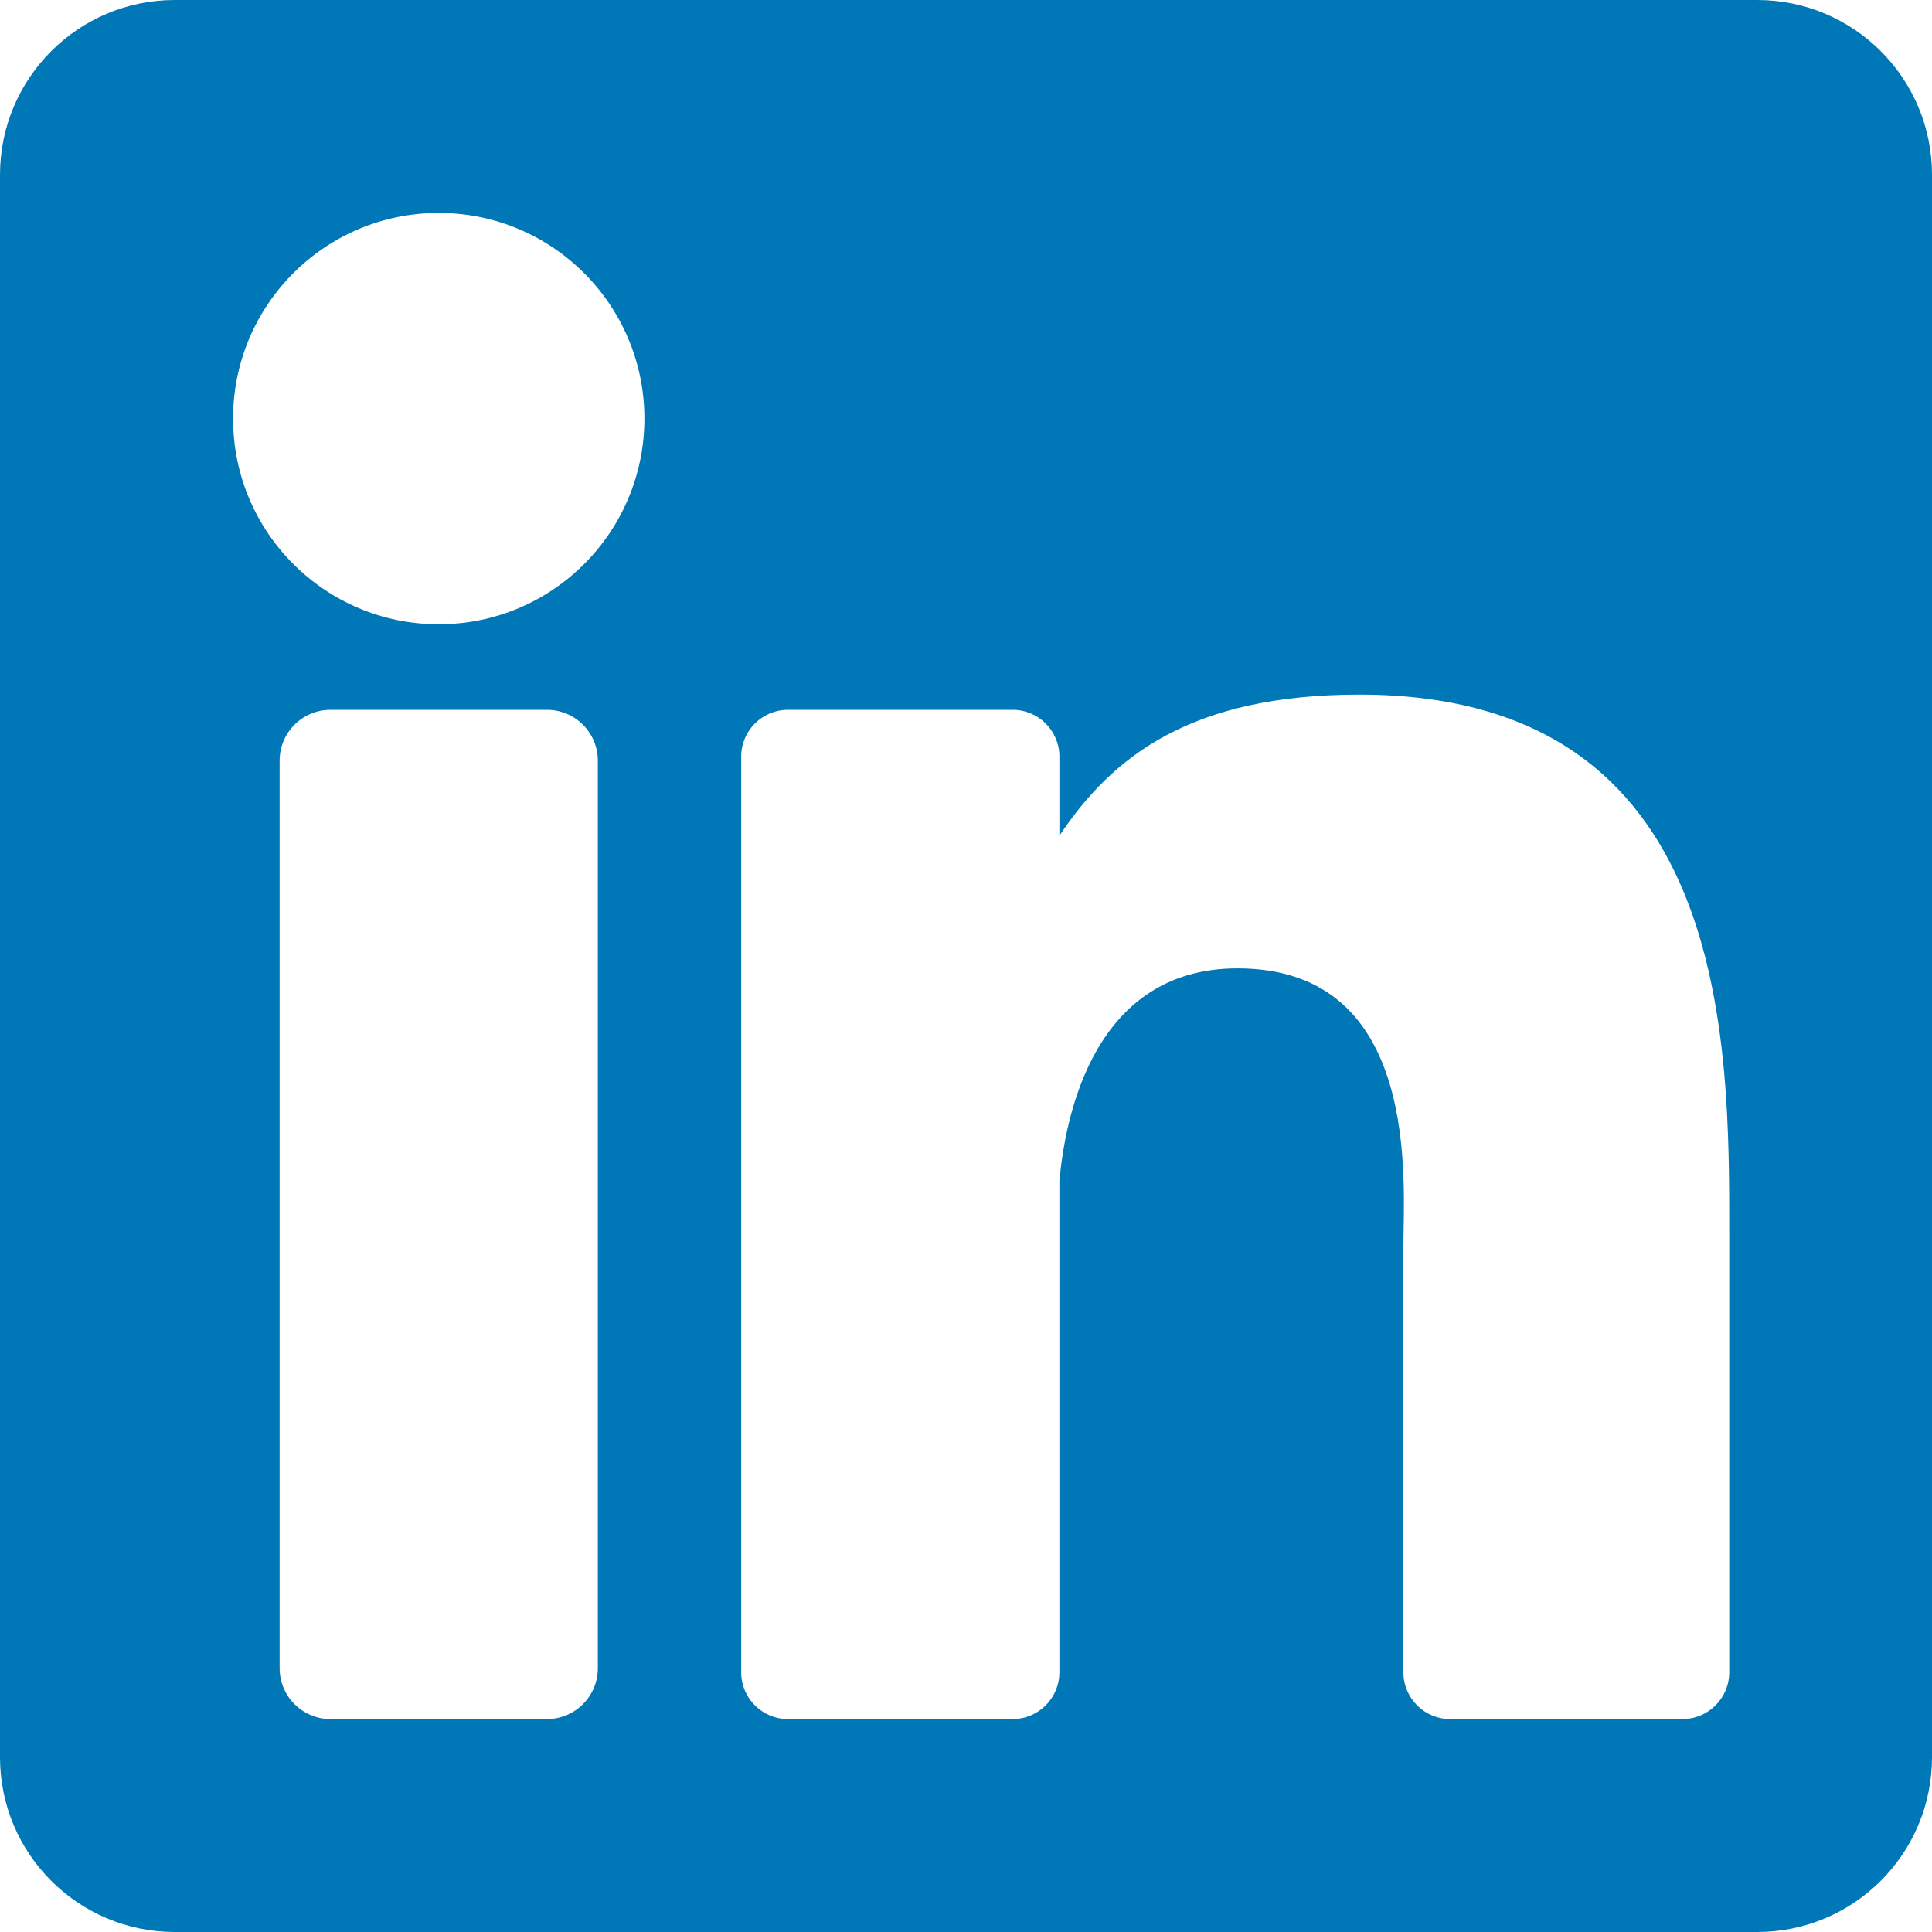
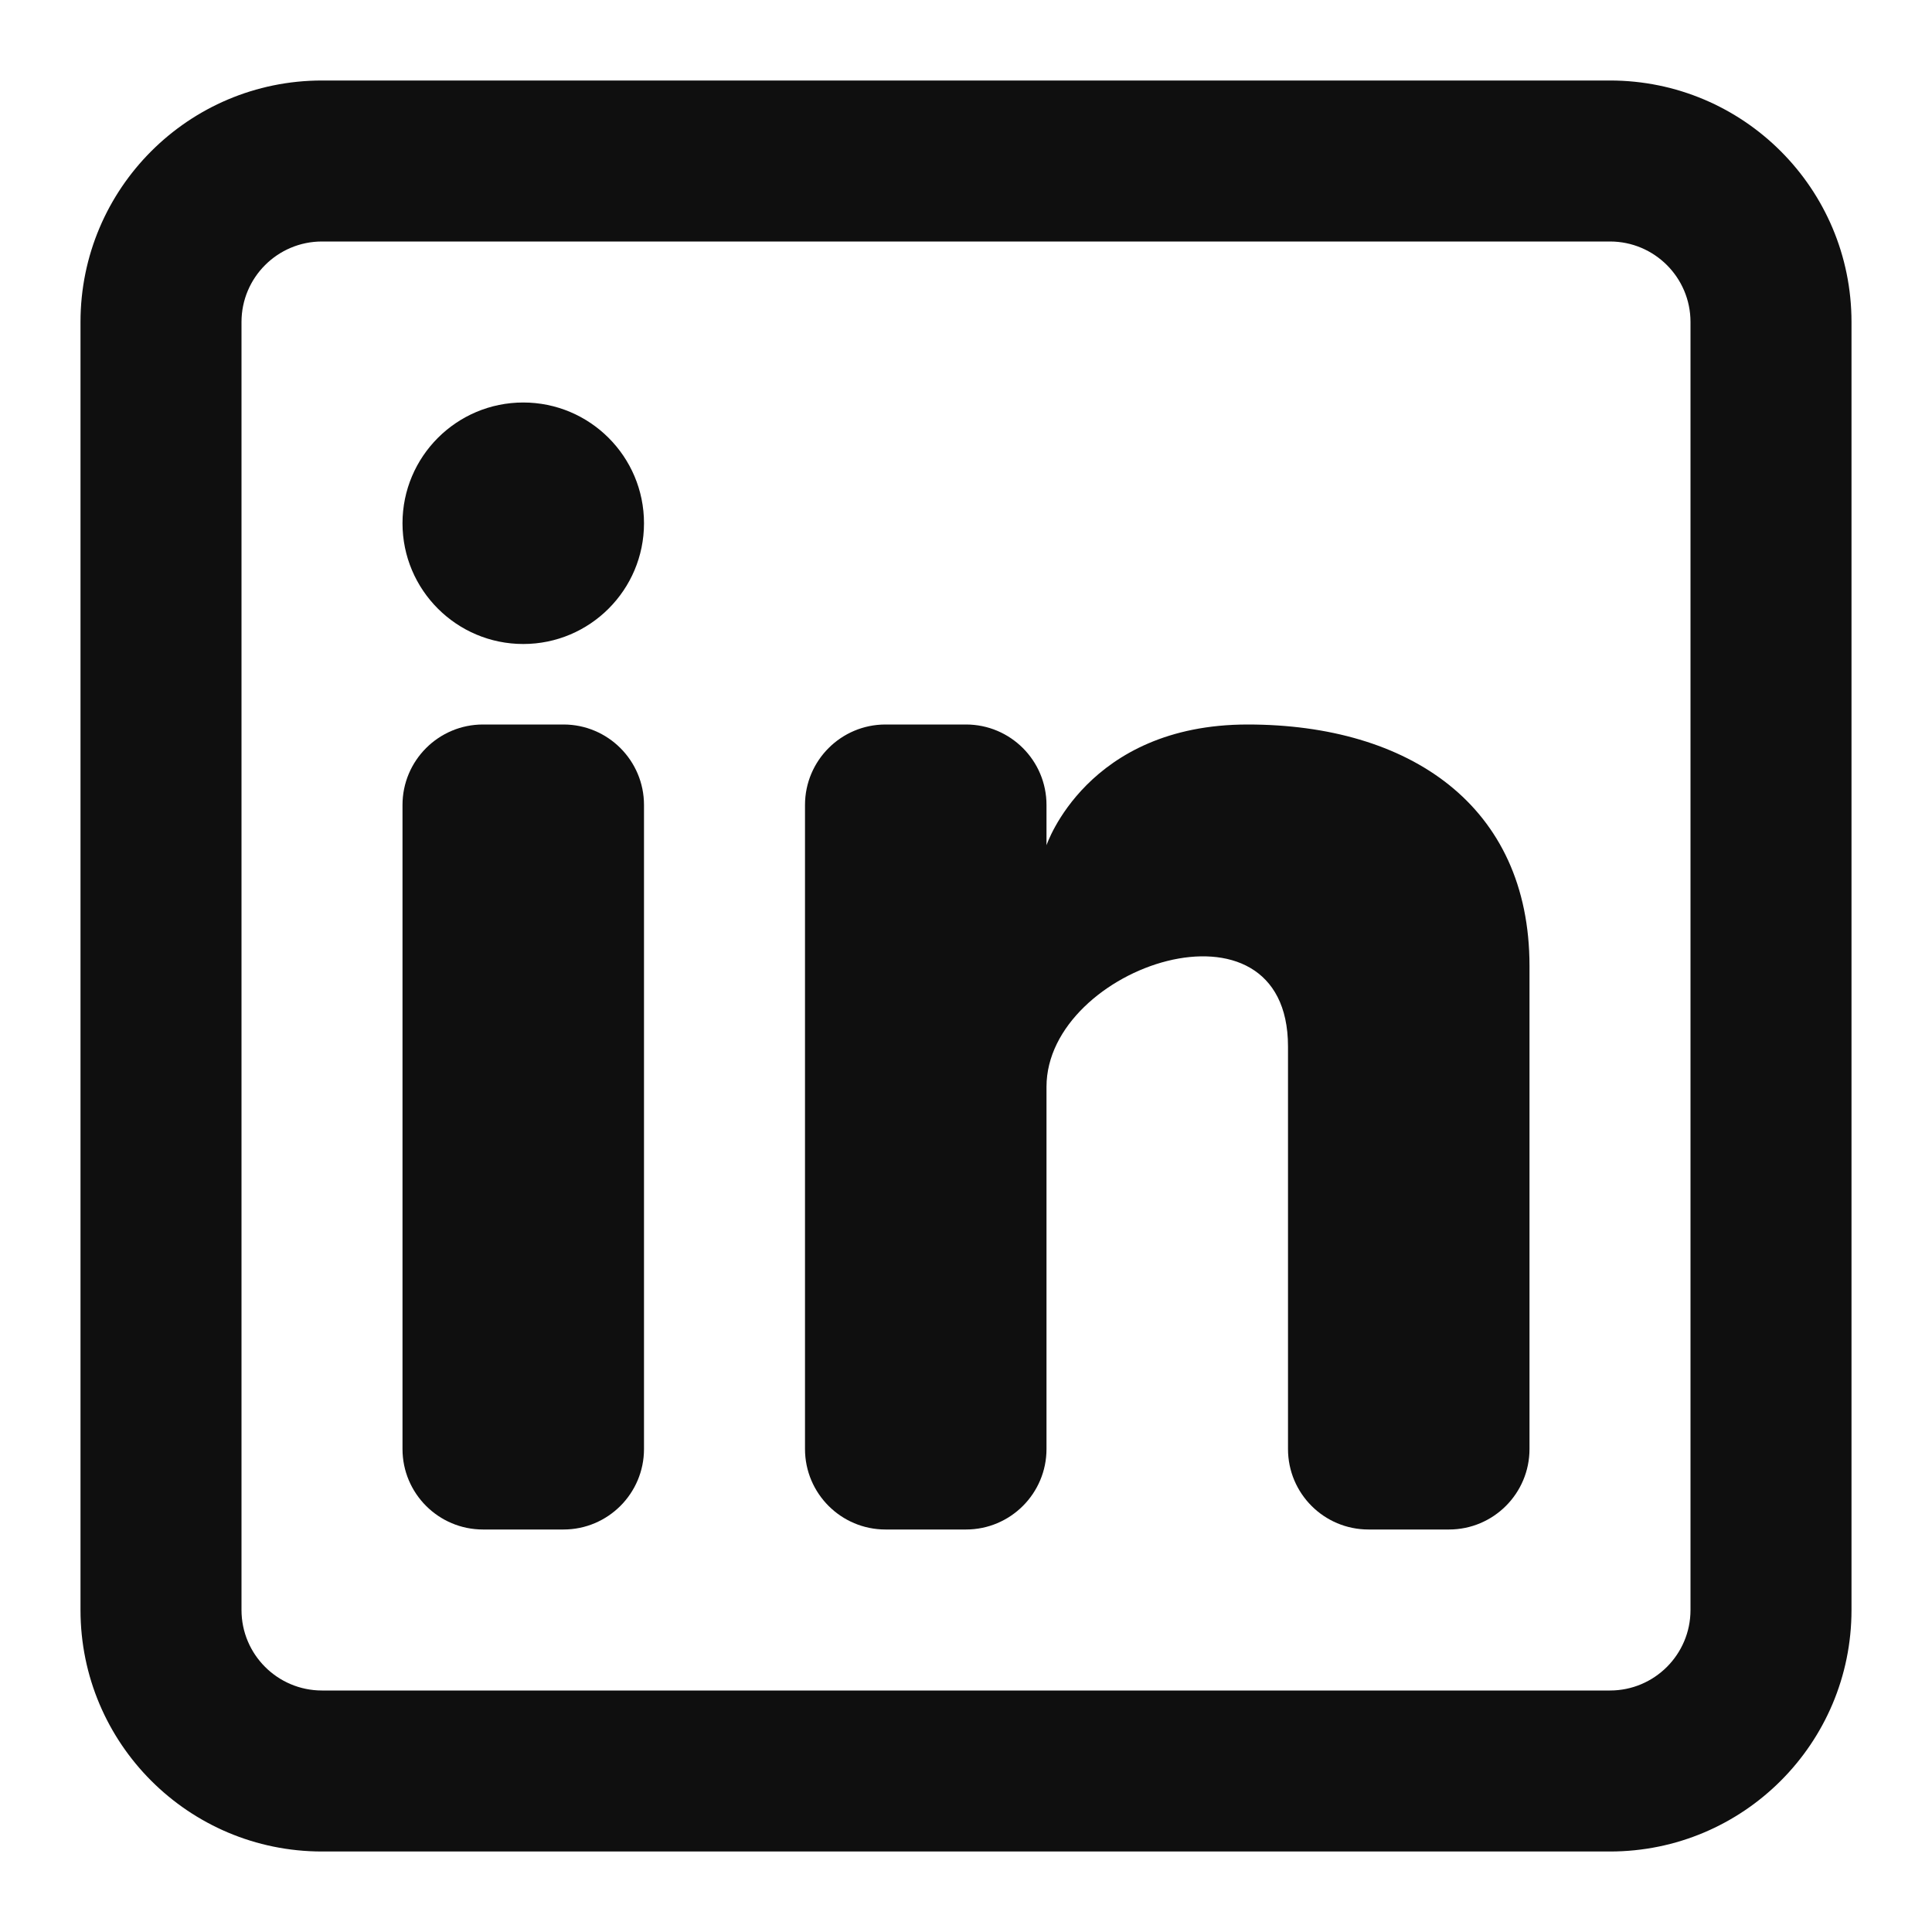
- <svg xmlns="http://www.w3.org/2000/svg" height="800px" width="800px" version="1.1" id="Layer_1" viewBox="0 0 382 382" xml:space="preserve">
-   <path style="fill:#0077B7;" d="M347.445,0H34.555C15.471,0,0,15.471,0,34.555v312.889C0,366.529,15.471,382,34.555,382h312.889  C366.529,382,382,366.529,382,347.444V34.555C382,15.471,366.529,0,347.445,0z M118.207,329.844c0,5.554-4.502,10.056-10.056,10.056  H65.345c-5.554,0-10.056-4.502-10.056-10.056V150.403c0-5.554,4.502-10.056,10.056-10.056h42.806  c5.554,0,10.056,4.502,10.056,10.056V329.844z M86.748,123.432c-22.459,0-40.666-18.207-40.666-40.666S64.289,42.1,86.748,42.1  s40.666,18.207,40.666,40.666S109.208,123.432,86.748,123.432z M341.91,330.654c0,5.106-4.14,9.246-9.246,9.246H286.73  c-5.106,0-9.246-4.14-9.246-9.246v-84.168c0-12.556,3.683-55.021-32.813-55.021c-28.309,0-34.051,29.066-35.204,42.11v97.079  c0,5.106-4.139,9.246-9.246,9.246h-44.426c-5.106,0-9.246-4.14-9.246-9.246V149.593c0-5.106,4.14-9.246,9.246-9.246h44.426  c5.106,0,9.246,4.14,9.246,9.246v15.655c10.497-15.753,26.097-27.912,59.312-27.912c73.552,0,73.131,68.716,73.131,106.472  L341.91,330.654L341.91,330.654z" />
+ <svg xmlns="http://www.w3.org/2000/svg" width="800px" height="800px" viewBox="0 0 24 24" fill="none">
+   <path d="M6.5 8C7.328 8 8 7.328 8 6.5C8 5.672 7.328 5 6.5 5C5.672 5 5 5.672 5 6.5C5 7.328 5.672 8 6.5 8Z" fill="#0F0F0F" />
+   <path d="M5 10C5 9.448 5.448 9 6 9H7C7.552 9 8 9.448 8 10V18C8 18.552 7.552 19 7 19H6C5.448 19 5 18.552 5 18V10Z" fill="#0F0F0F" />
+   <path d="M11 19H12C12.552 19 13 18.552 13 18V13.5C13 12 16 11 16 13V18C16 18.553 16.448 19 17 19H18C18.552 19 19 18.552 19 18V12C19 10 17.5 9 15.5 9C13.5 9 13 10.5 13 10.5V10C13 9.448 12.552 9 12 9H11C10.448 9 10 9.448 10 10V18C10 18.552 10.448 19 11 19Z" fill="#0F0F0F" />
+   <path fill-rule="evenodd" clip-rule="evenodd" d="M20 1C21.657 1 23 2.343 23 4V20C23 21.657 21.657 23 20 23H4C2.343 23 1 21.657 1 20V4C1 2.343 2.343 1 4 1H20ZM20 3C20.552 3 21 3.448 21 4V20C21 20.552 20.552 21 20 21H4C3.448 21 3 20.552 3 20V4C3 3.448 3.448 3 4 3H20Z" fill="#0F0F0F" />
</svg>
